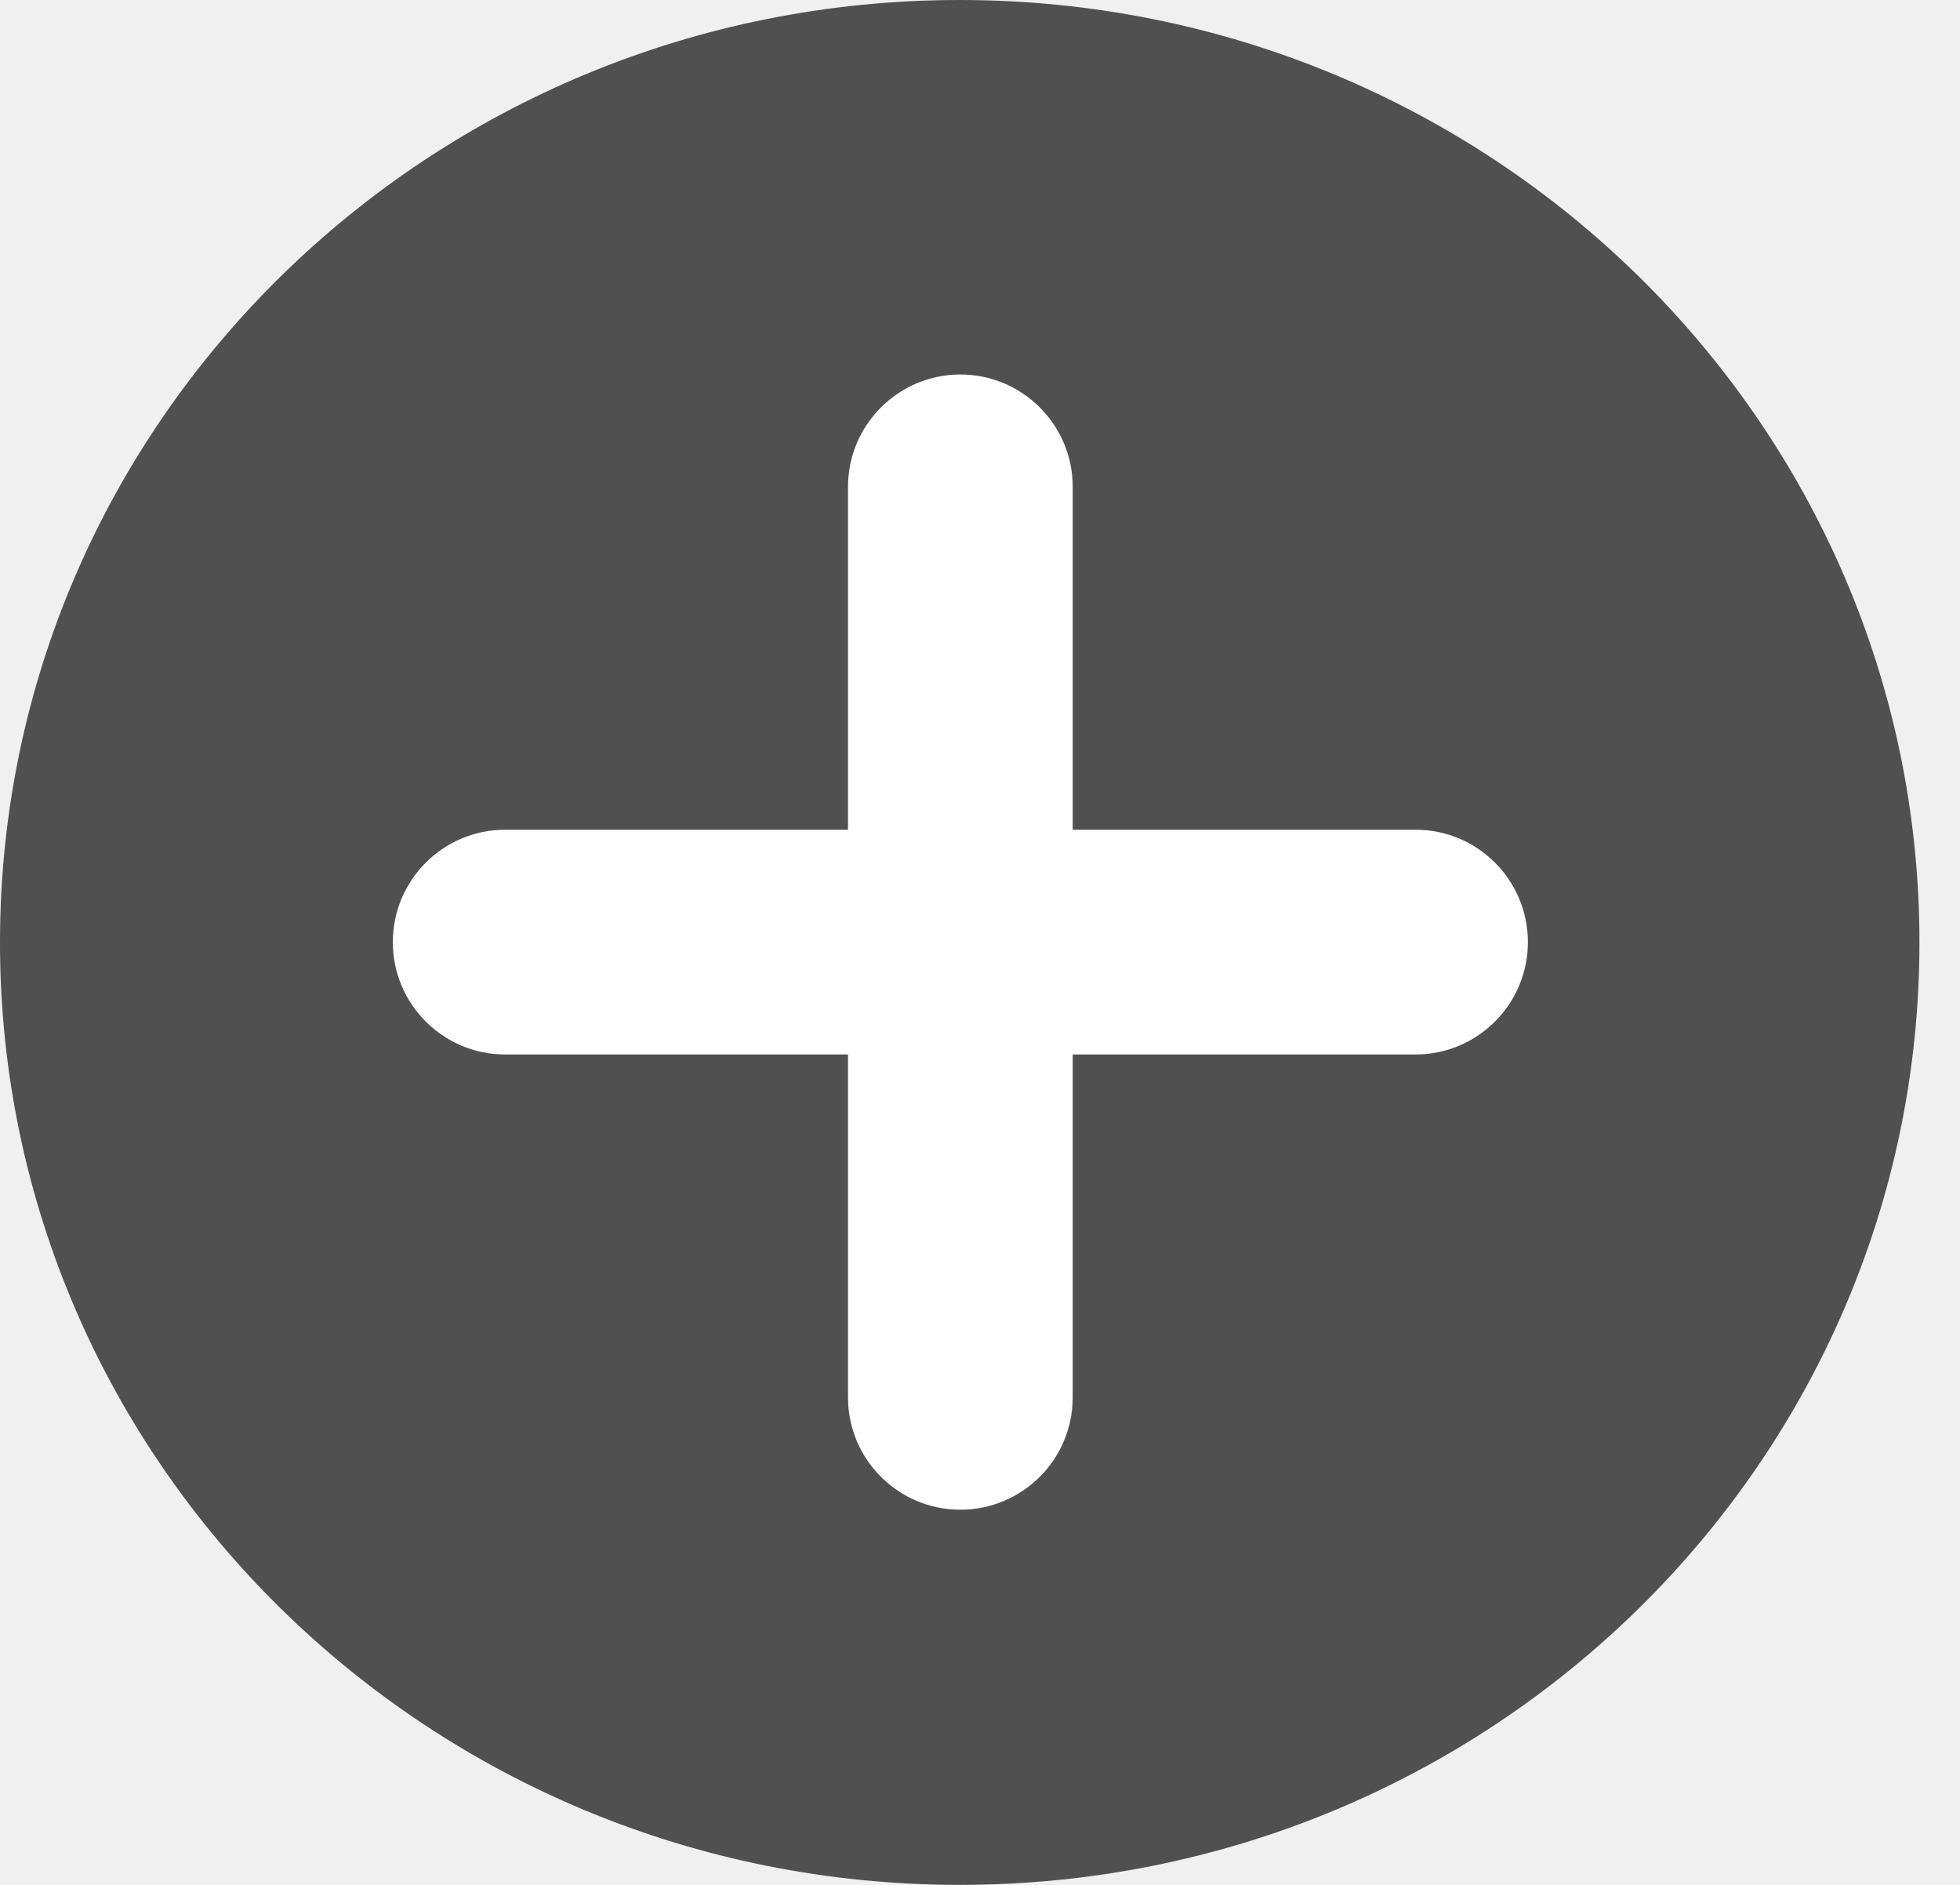
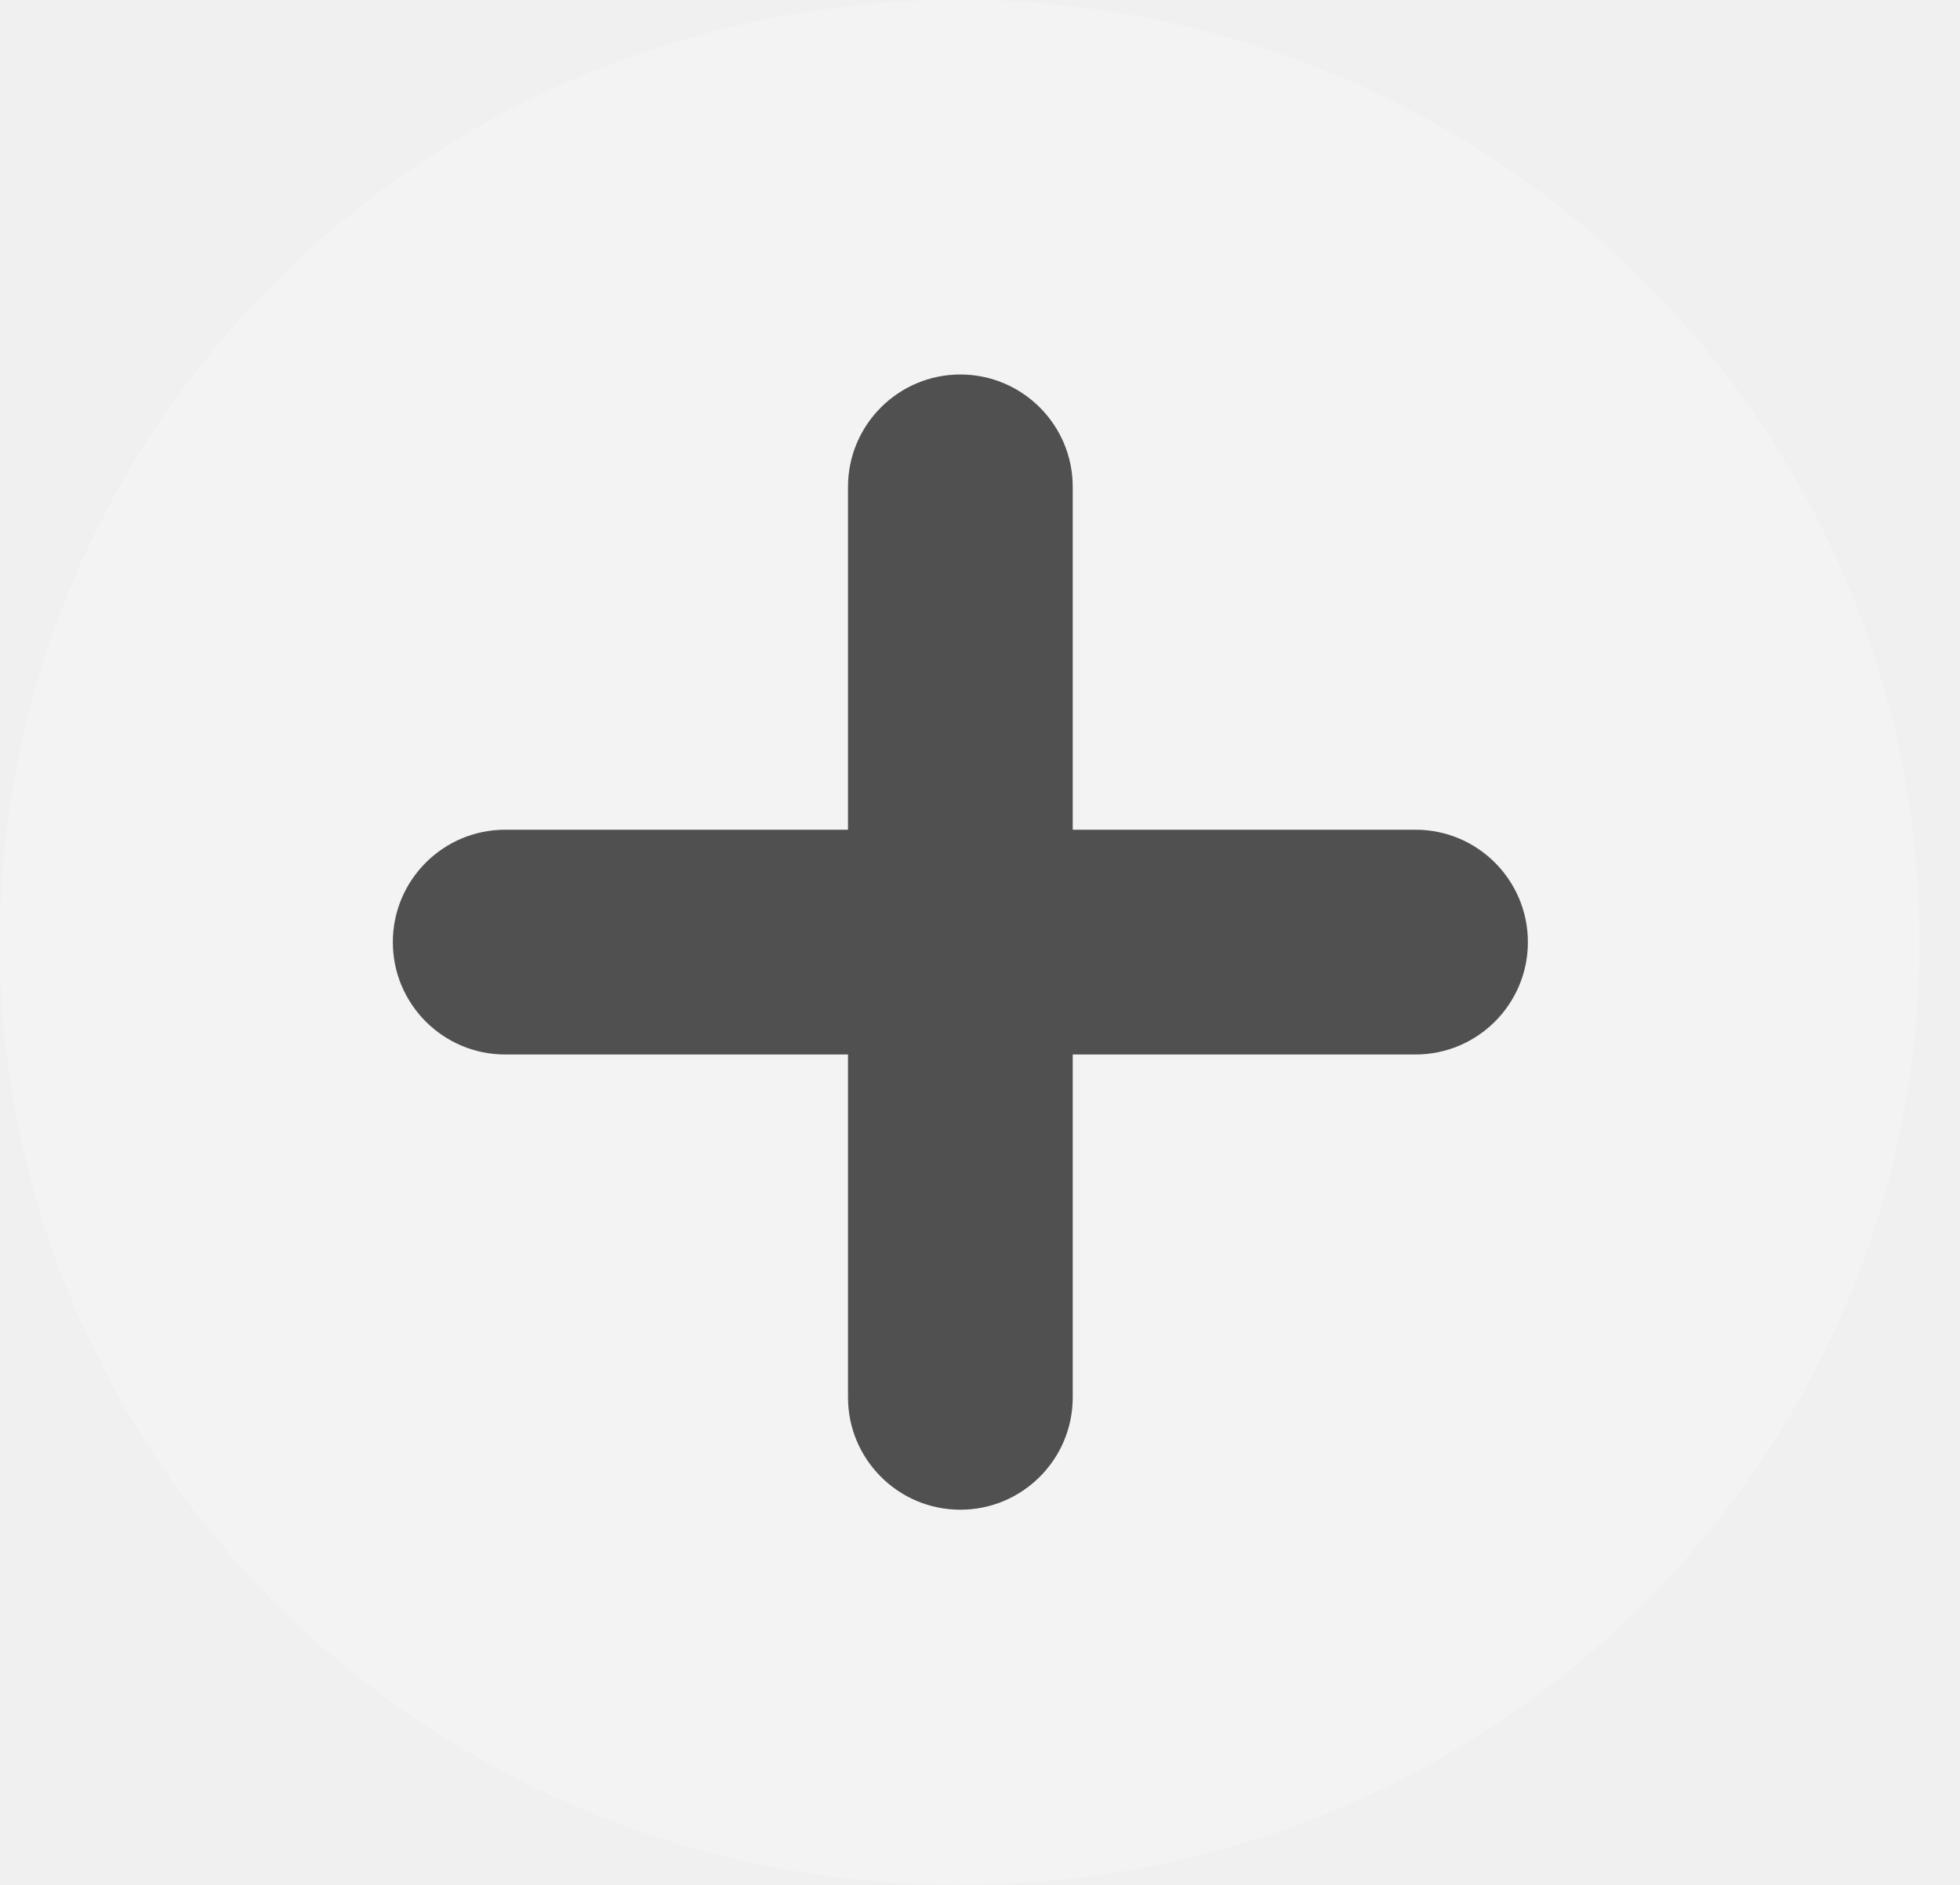
<svg xmlns="http://www.w3.org/2000/svg" width="100%" height="100%" viewBox="0 0 26 25" version="1.1" xml:space="preserve" style="fill-rule:evenodd;clip-rule:evenodd;stroke-linejoin:round;stroke-miterlimit:2;">
  <g id="plus">
-     <ellipse cx="12.731" cy="12.5" rx="12.731" ry="12.5" style="fill:#505050;" />
-     <path d="M11.249,11.005l0,-4.548c0,-0.822 0.668,-1.49 1.49,-1.49c0.823,-0 1.491,0.668 1.491,1.49l-0,4.548l4.548,0c0.822,0 1.49,0.668 1.49,1.491c0,0.822 -0.668,1.49 -1.49,1.49l-4.548,-0l-0,4.548c-0,0.823 -0.668,1.49 -1.491,1.49c-0.822,0 -1.49,-0.667 -1.49,-1.49l0,-4.548l-4.548,-0c-0.822,-0 -1.49,-0.668 -1.49,-1.49c-0,-0.823 0.668,-1.491 1.49,-1.491l4.548,0Z" style="fill:#fff;" />
+     <ellipse cx="12.731" cy="12.5" rx="12.731" ry="12.5" style="fill:#f3f3f3;" />
+     <path d="M11.249,11.005l0,-4.548c0,-0.822 0.668,-1.49 1.49,-1.49c0.823,0 1.491,0.668 1.491,1.49l0,4.548l4.548,0c0.822,0 1.49,0.668 1.49,1.491c0,0.822 -0.668,1.49 -1.49,1.49l-4.548,0l0,4.548c0,0.823 -0.668,1.49 -1.491,1.49c-0.822,0 -1.49,-0.667 -1.49,-1.49l0,-4.548l-4.548,0c-0.822,0 -1.49,-0.668 -1.49,-1.49c0,-0.823 0.668,-1.491 1.49,-1.491l4.548,0Z" style="fill:#505050;" />
  </g>
</svg>
